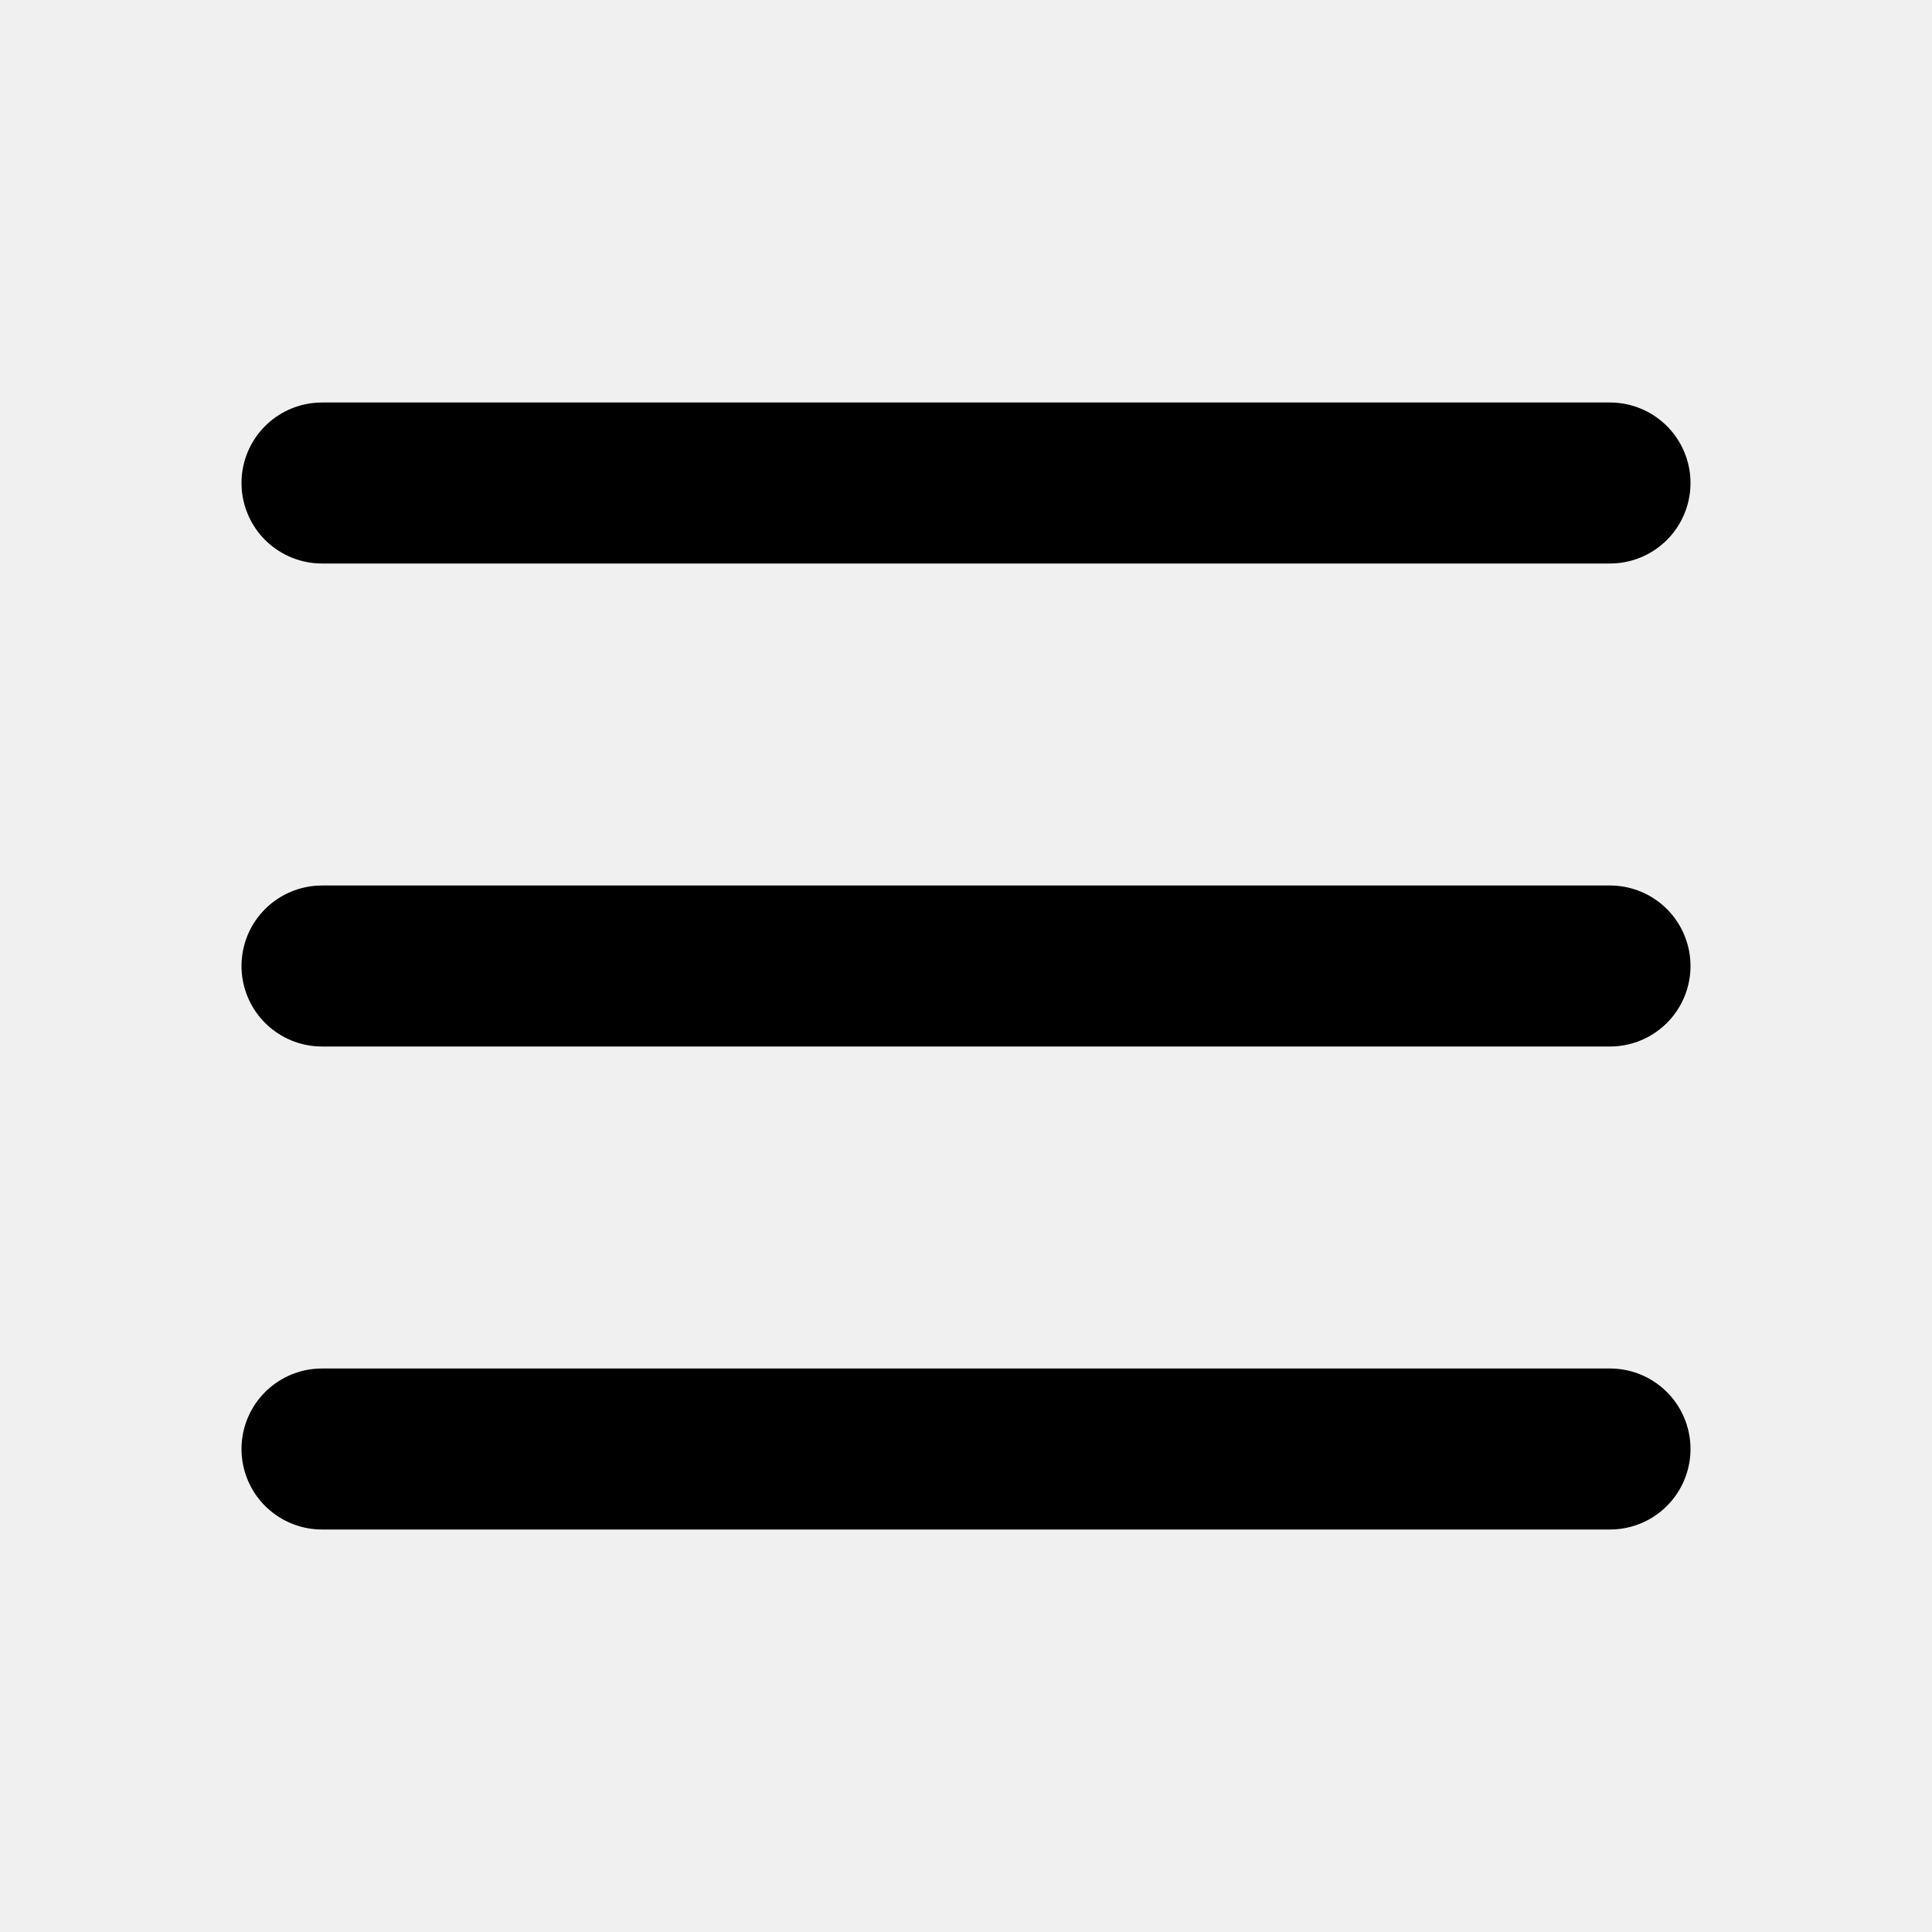
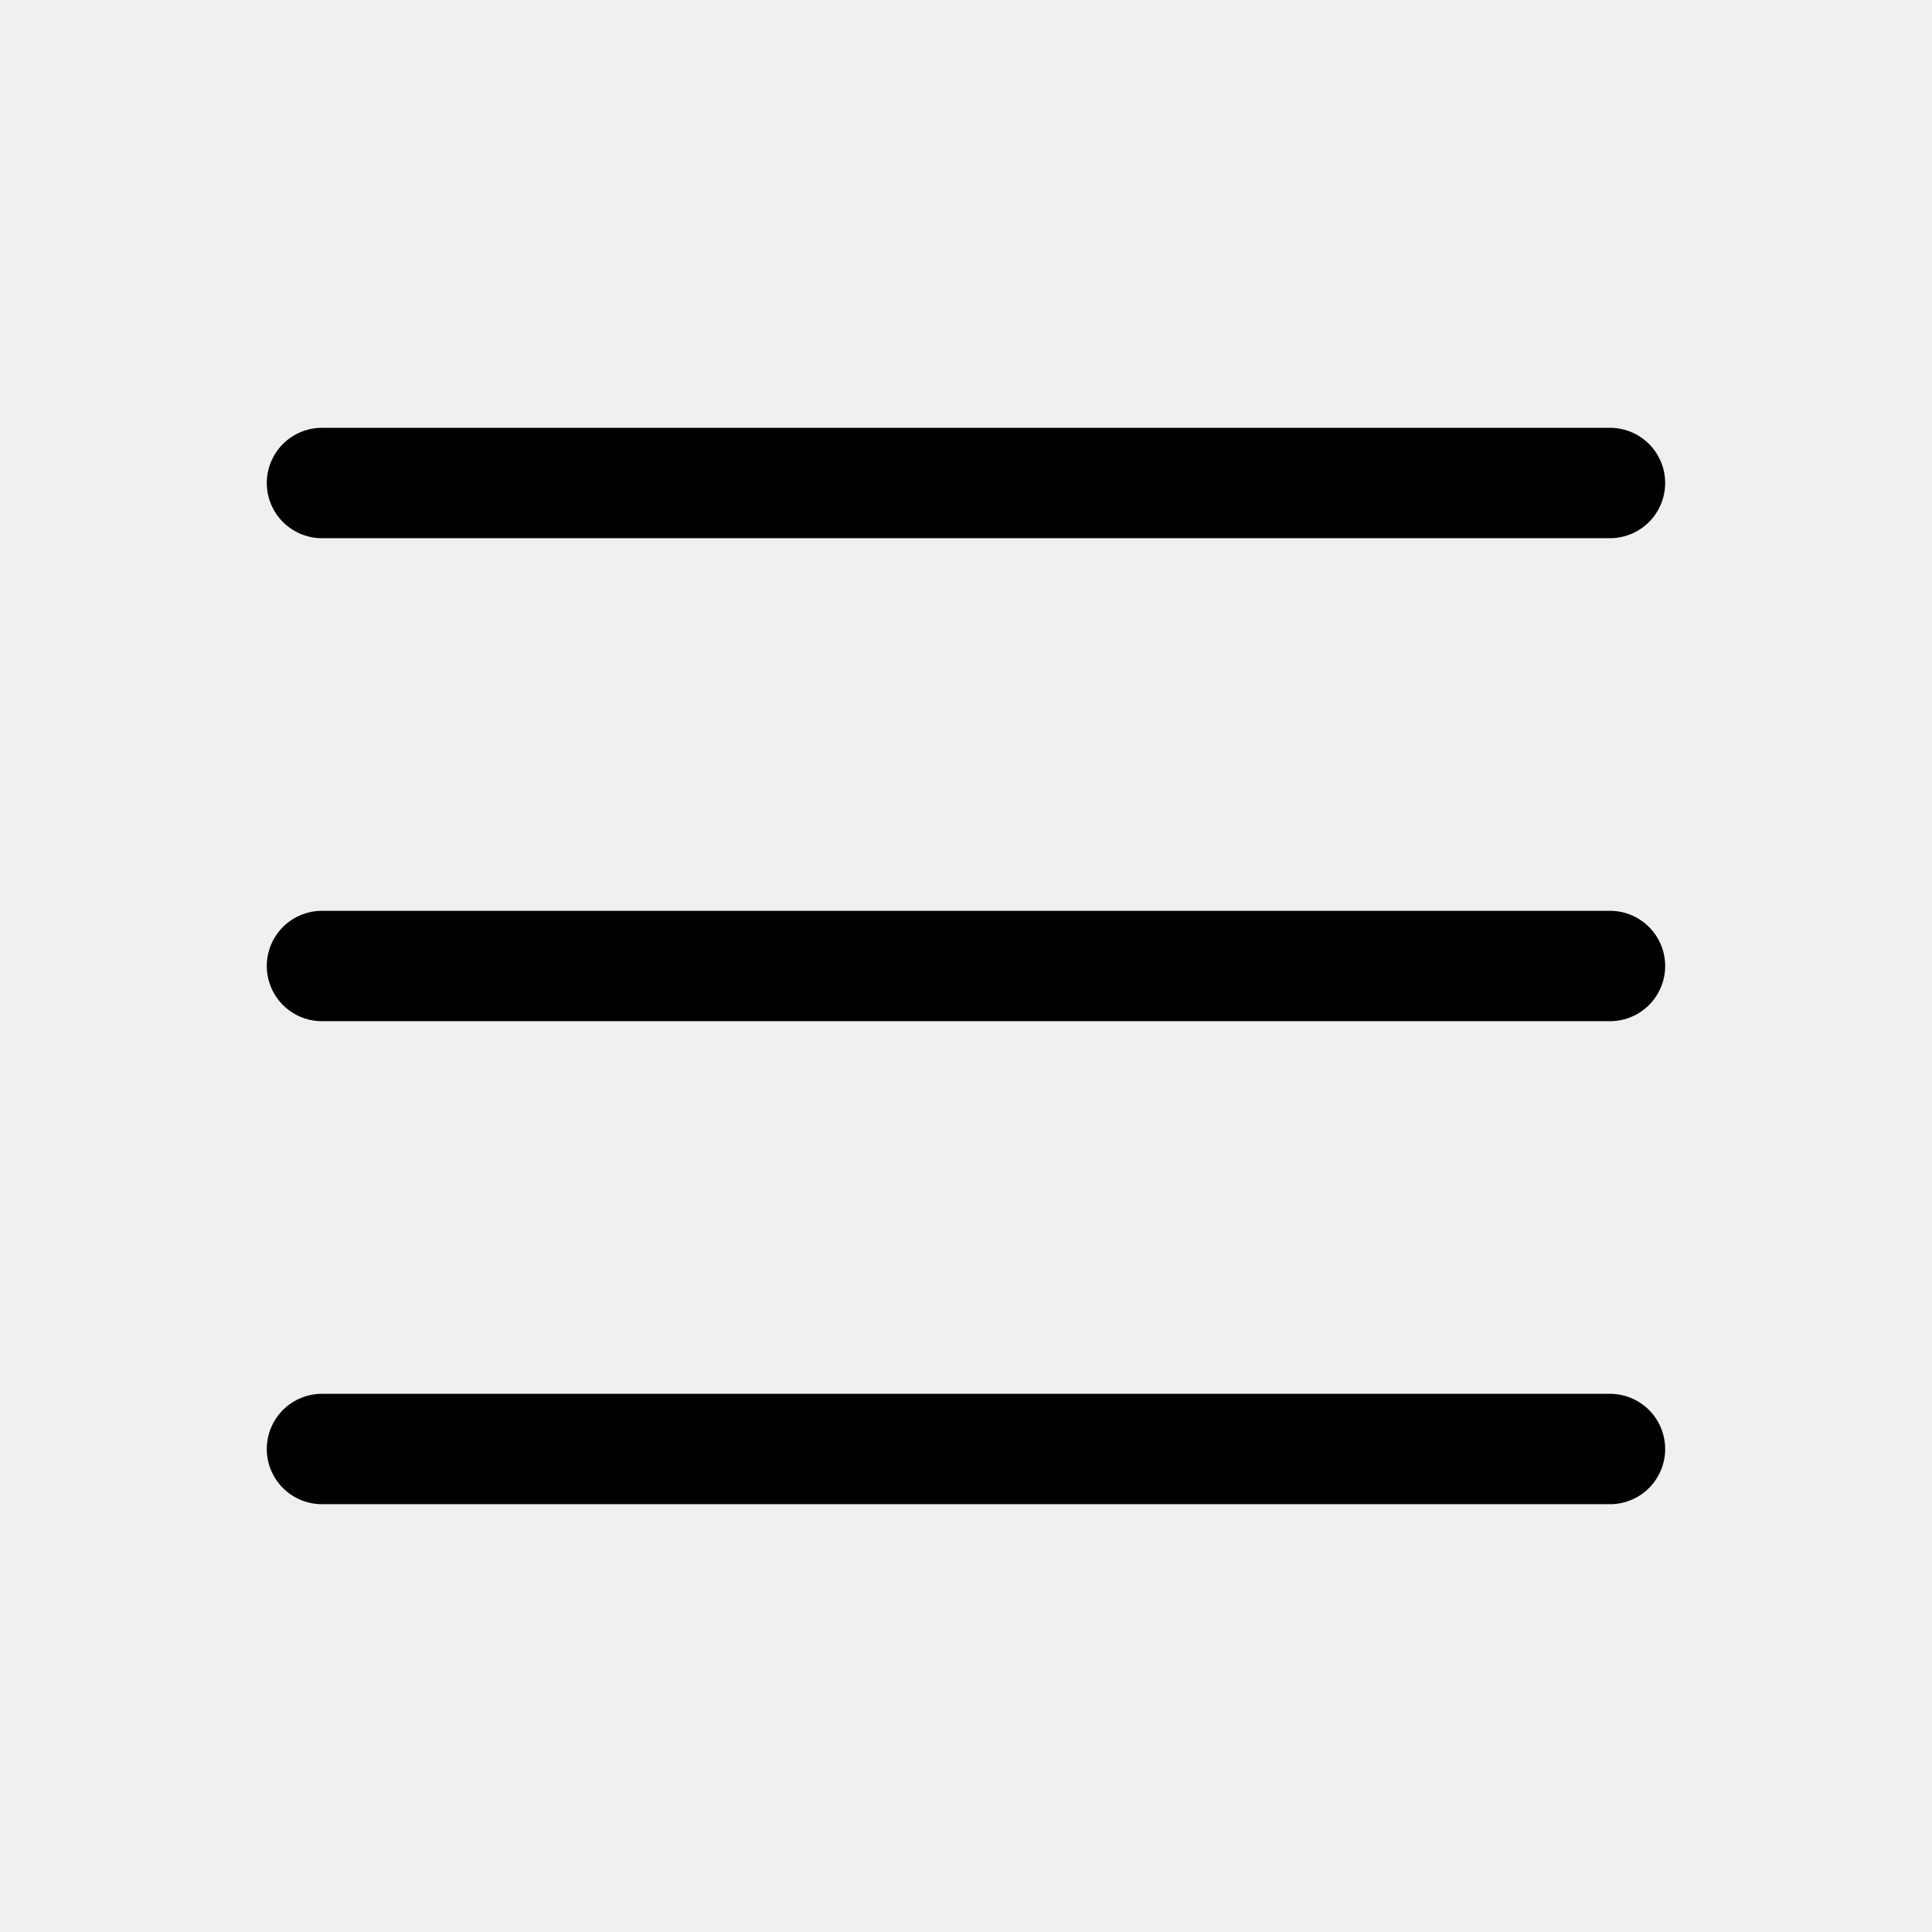
- <svg xmlns="http://www.w3.org/2000/svg" width="24" height="24" viewBox="0 0 24 24" fill="none">
+ <svg xmlns="http://www.w3.org/2000/svg" width="35" height="35" viewBox="0 0 35 35" fill="none">
+   <g clip-path="url(#clip0_162_843)">
+     <path d="M5.833 8.75H29.166" stroke="black" stroke-width="2" stroke-linecap="round" stroke-linejoin="round" />
+     <path d="M5.833 17.5H29.166" stroke="black" stroke-width="2" stroke-linecap="round" stroke-linejoin="round" />
+     <path d="M5.833 26.25H29.166" stroke="black" stroke-width="2" stroke-linecap="round" stroke-linejoin="round" />
+   </g>
  <defs>
-     <clipPath id="clip162_837">
-       <rect id="menu" rx="-0.5" width="23" height="23" transform="translate(0.5 0.5)" fill="white" fill-opacity="0" />
+     <clipPath id="clip0_162_843">
+       <rect width="35" height="35" fill="white" />
    </clipPath>
  </defs>
-   <rect id="menu" rx="-0.5" width="23" height="23" transform="translate(0.5 0.5)" fill="#FFFFFF" fill-opacity="0" />
-   <g clip-path="url(#clip162_837)">
-     <path id="Vector" d="M4 6L20 6" stroke="#000000" stroke-opacity="1" stroke-width="2" stroke-linejoin="round" stroke-linecap="round" />
-     <path id="Vector" d="M4 12L20 12" stroke="#000000" stroke-opacity="1" stroke-width="2" stroke-linejoin="round" stroke-linecap="round" />
-     <path id="Vector" d="M4 18L20 18" stroke="#000000" stroke-opacity="1" stroke-width="2" stroke-linejoin="round" stroke-linecap="round" />
-   </g>
</svg>
